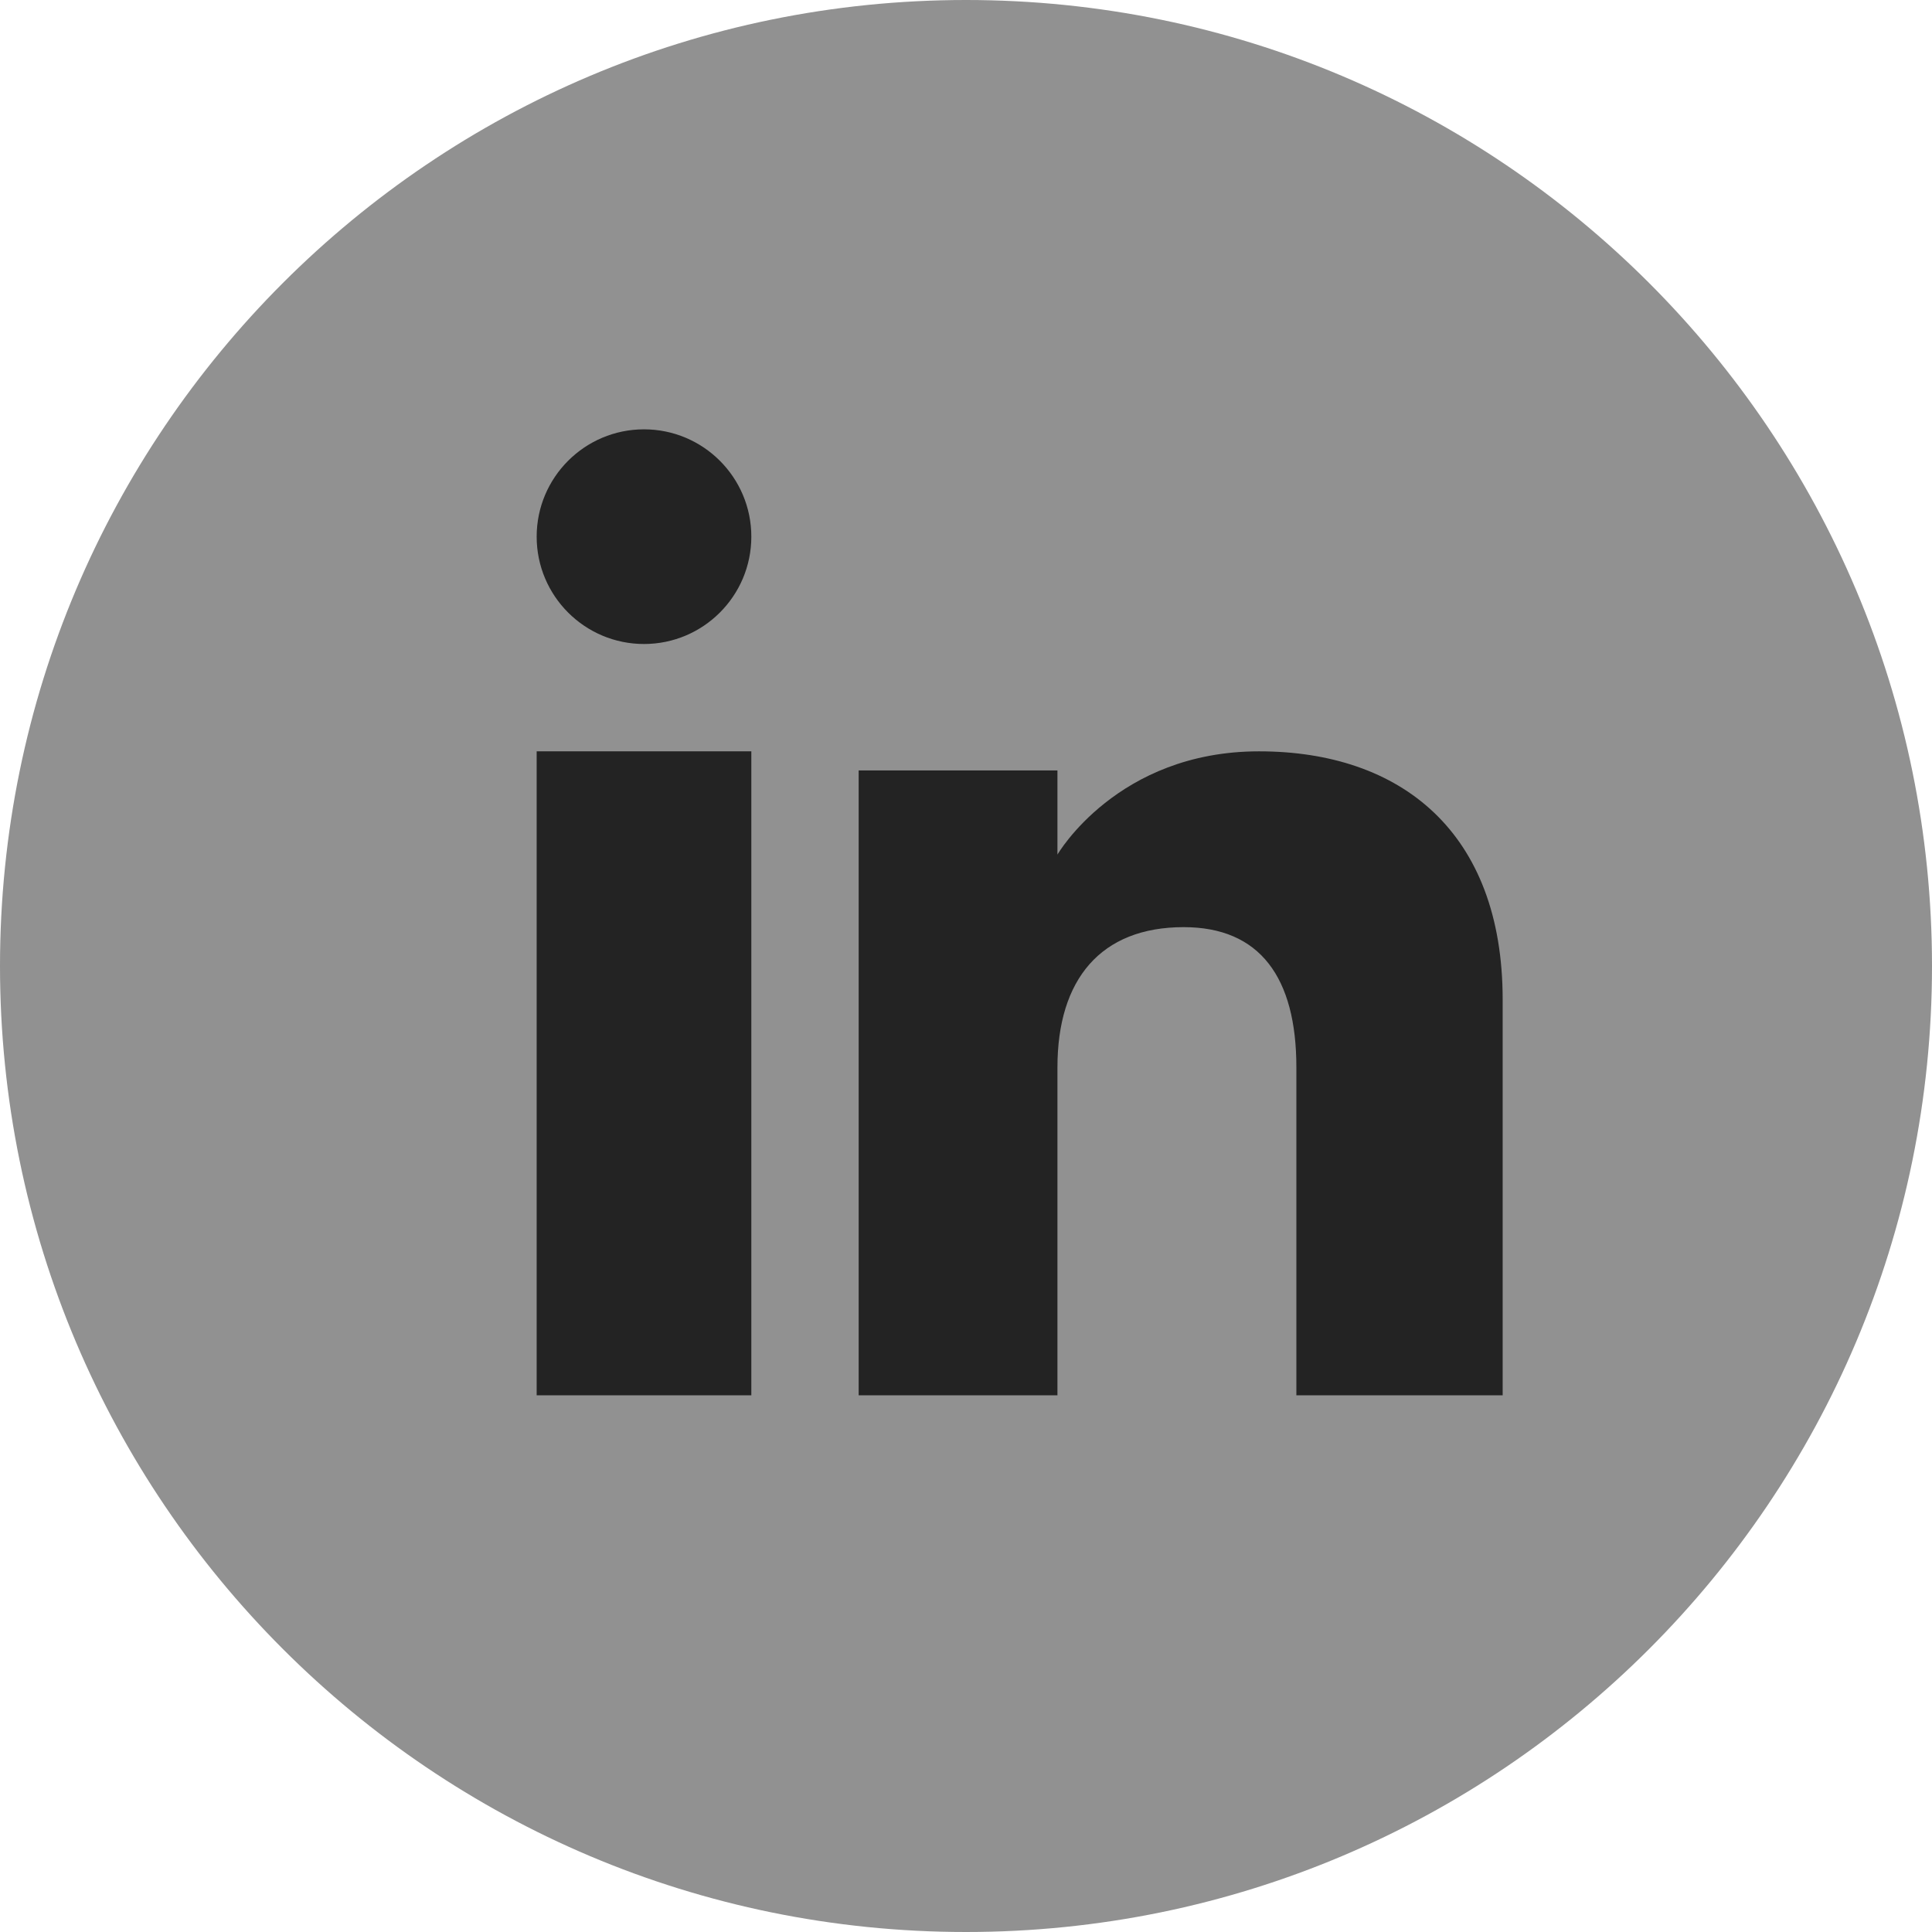
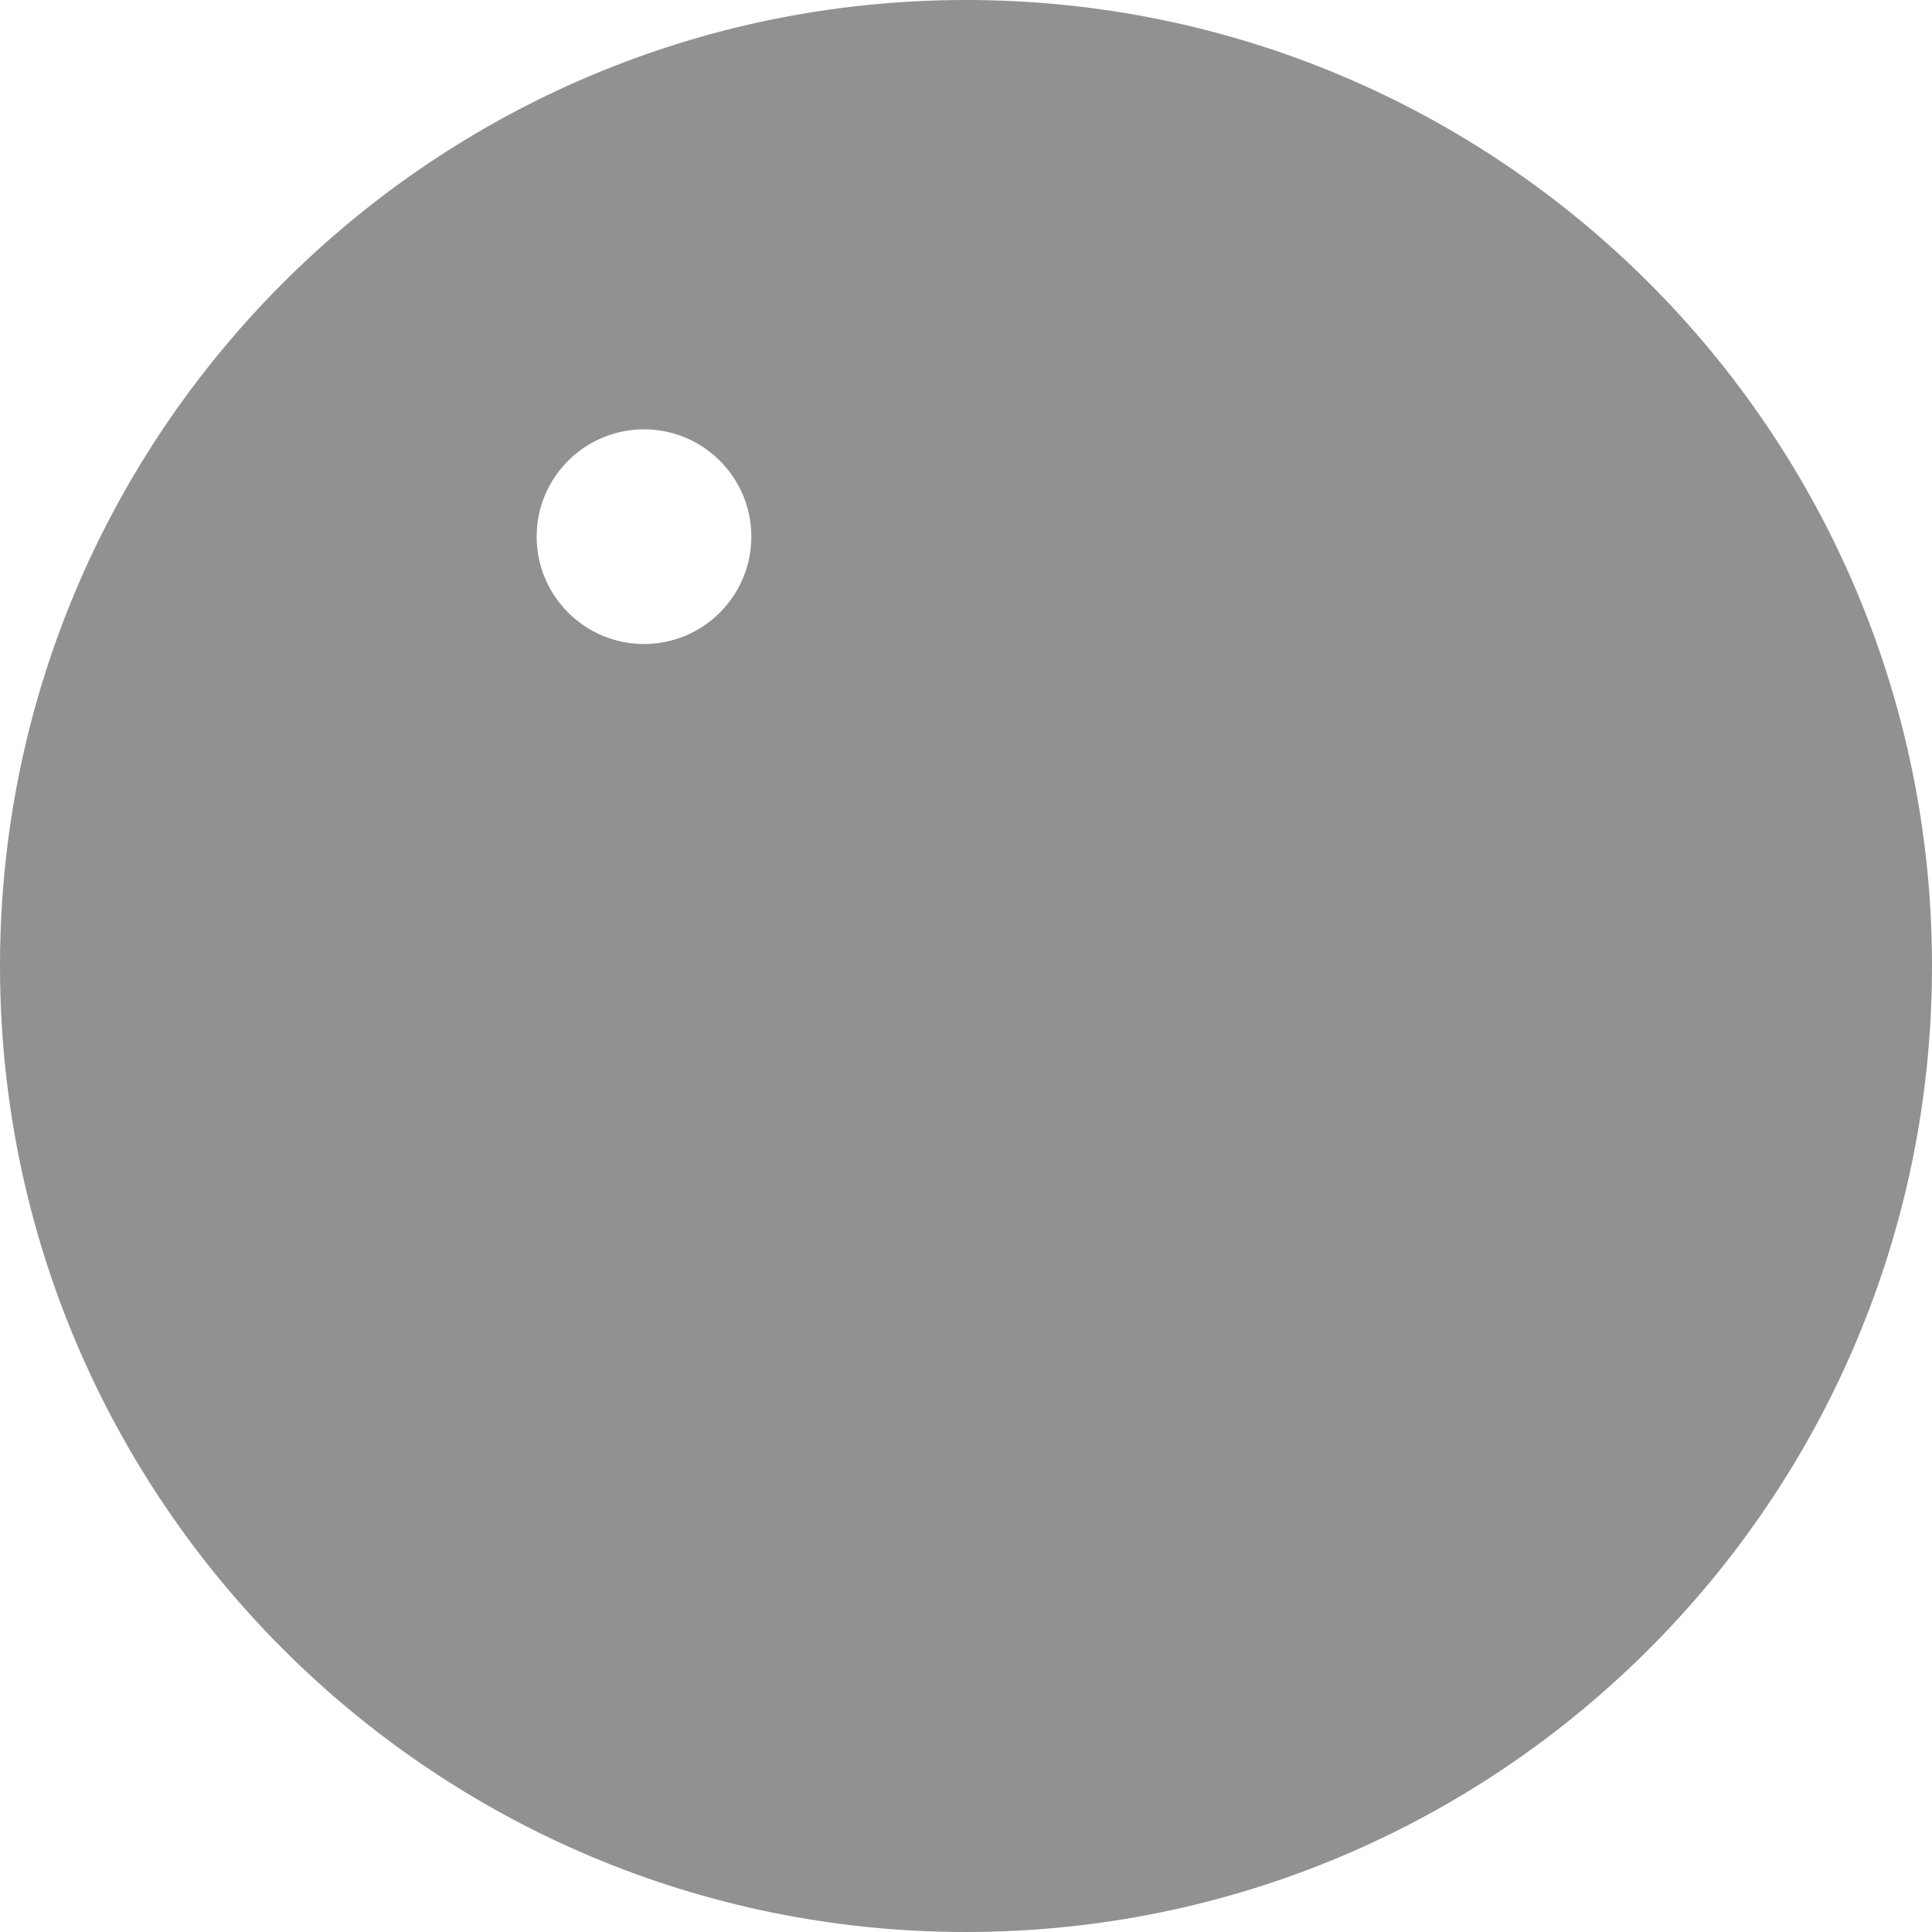
<svg xmlns="http://www.w3.org/2000/svg" width="18" height="18" viewBox="0 0 18 18">
-   <g fill="none">
-     <circle fill="#919191" cx="9" cy="9" r="9" />
-     <path d="M7 5c0 .552-.448 1-1 1s-1-.448-1-1 .448-1 1-1 1 .448 1 1zm0 2H5v6h2V7zm2.852.178H8V13h1.852V9.944c0-.82.404-1.306 1.176-1.306.71 0 1.05.468 1.05 1.306V13H14V9.313C14 7.753 13.053 7 11.73 7c-1.322 0-1.878.962-1.878.962v-.784z" fill="#232323" />
-   </g>
+   <path d="M9 18c4.97 0 9-4.03 9-9s-4.03-9-9-9-9 4.03-9 9 4.03 9 9 9zM7 5c0 .552-.448 1-1 1s-1-.448-1-1 .448-1 1-1 1 .448 1 1zm0 2H5v6h2V7zm2.852.178H8V13h1.852V9.944c0-.82.403-1.306 1.176-1.306.71 0 1.05.467 1.05 1.306V13H14V9.313C14 7.753 13.053 7 11.73 7c-1.322 0-1.88.962-1.88.962v-.784h.002z" fill="#919191" />
</svg>
